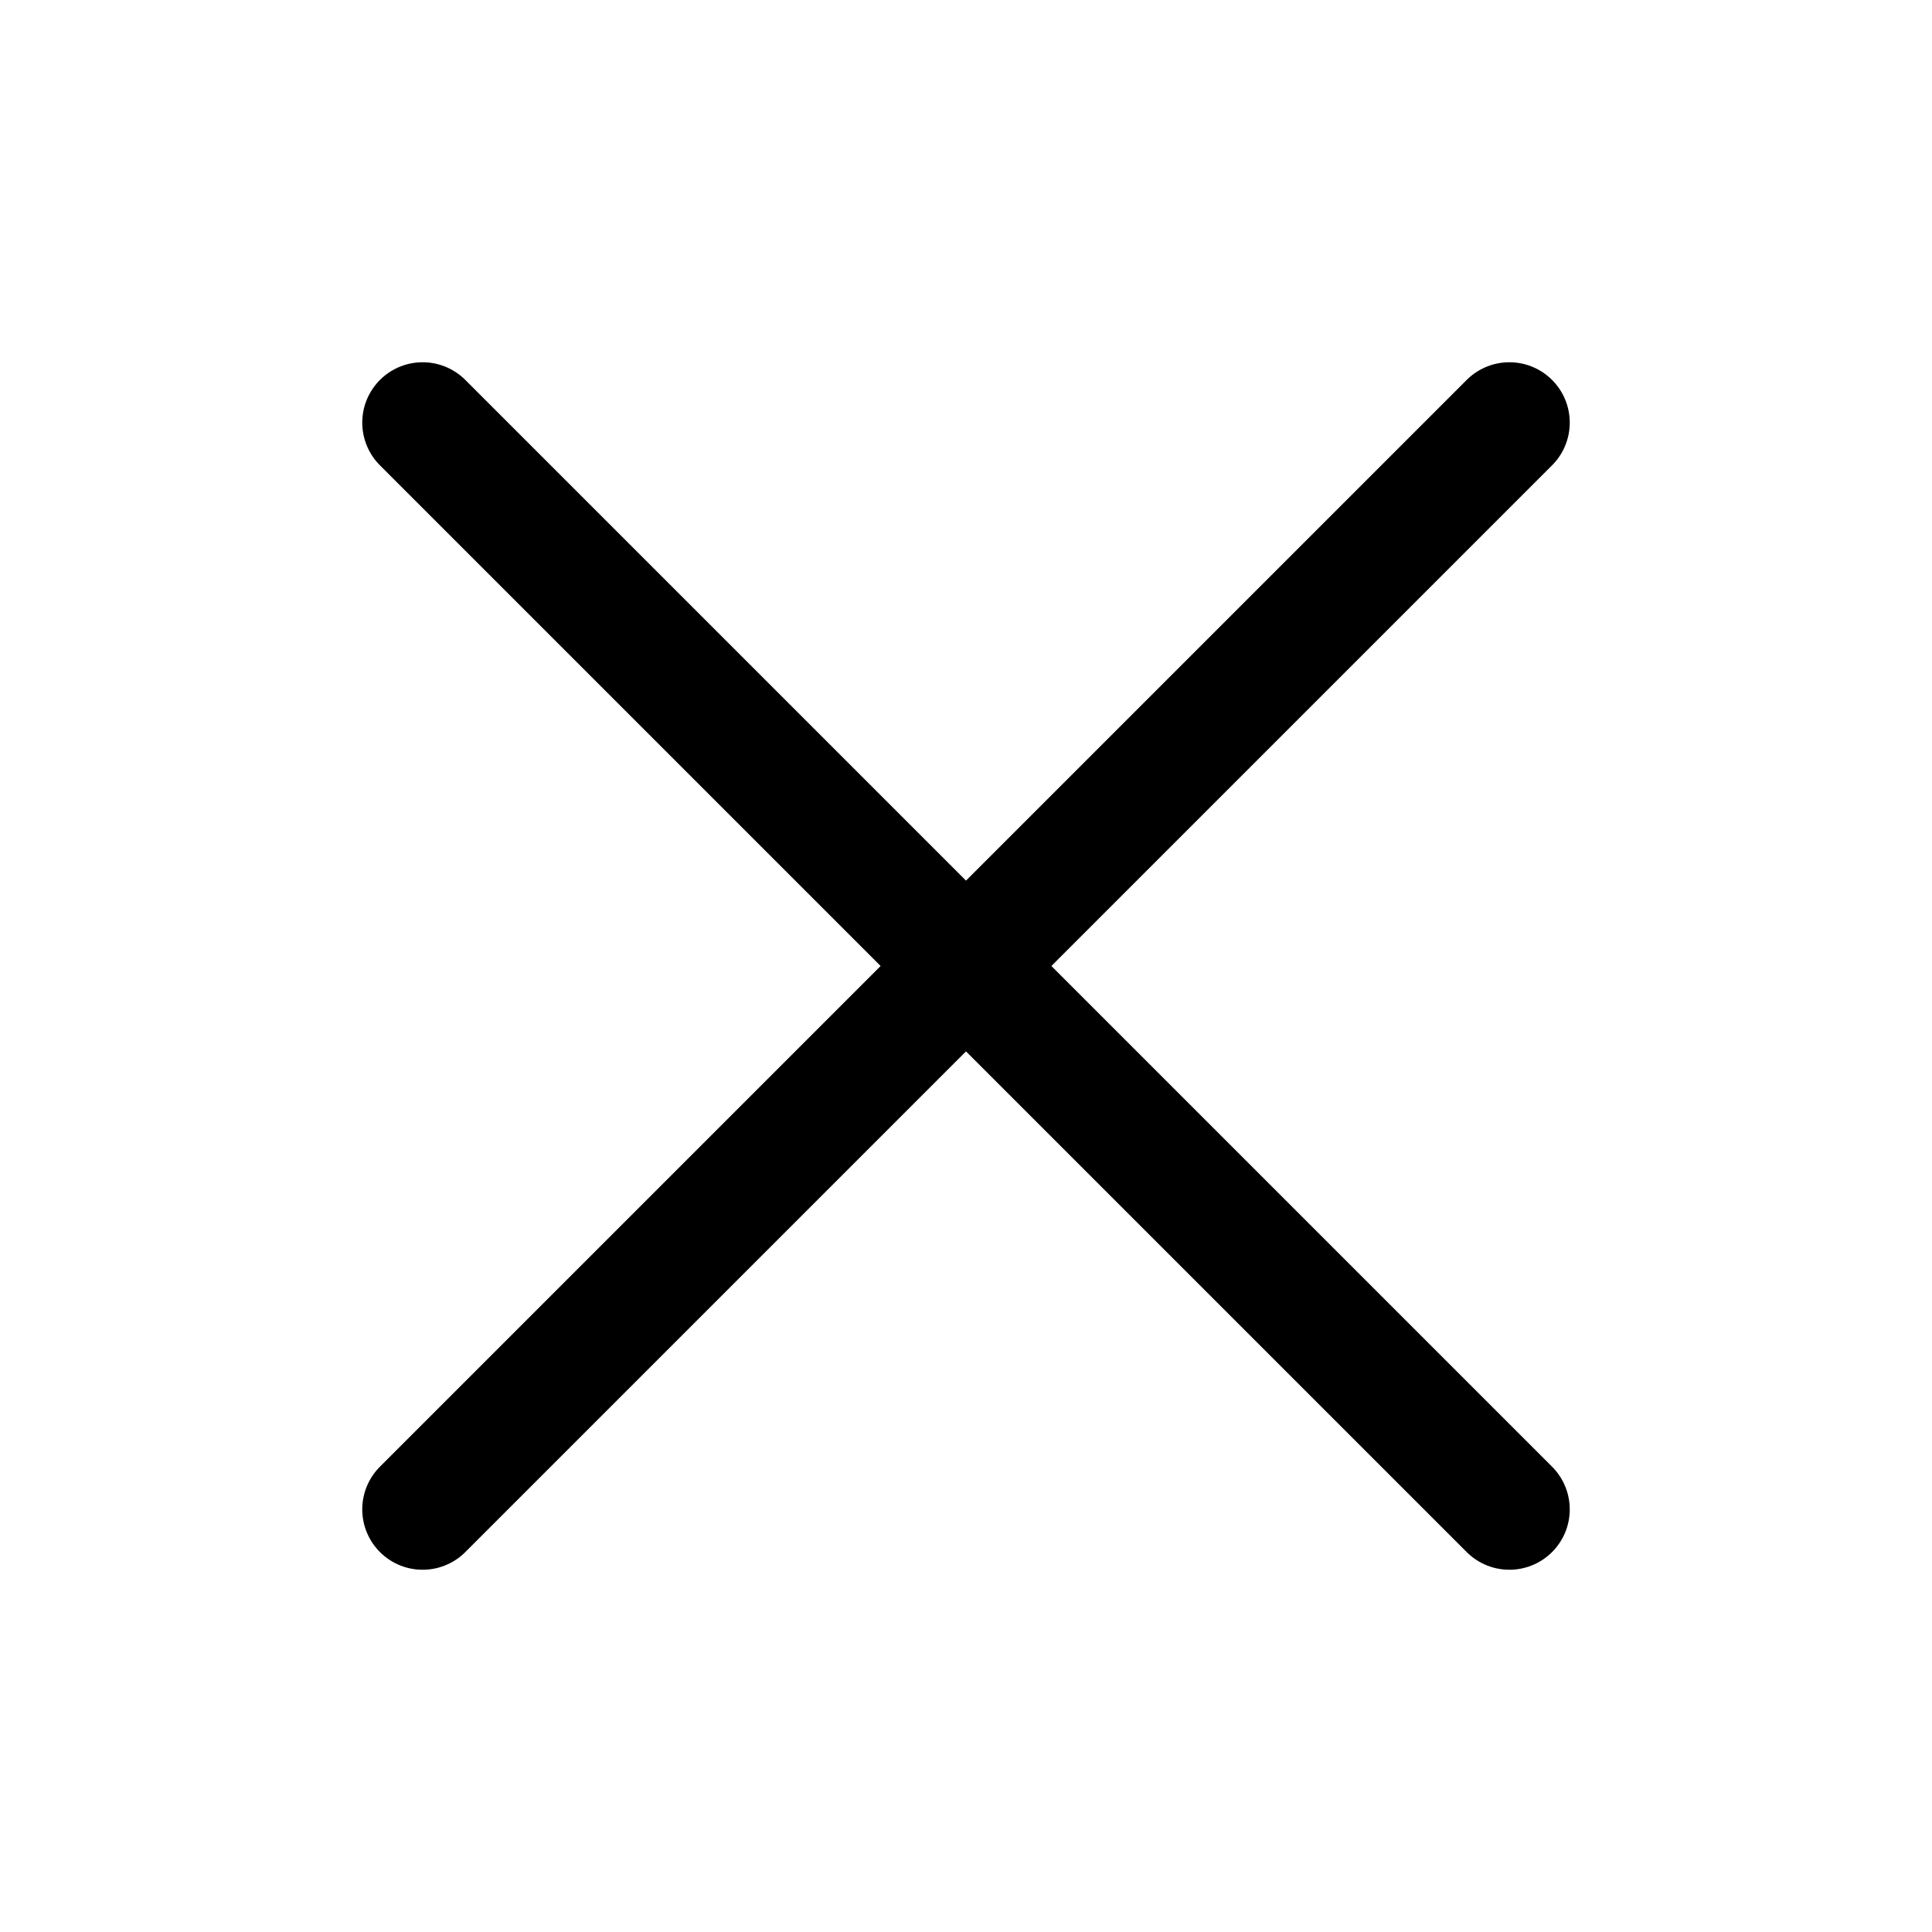
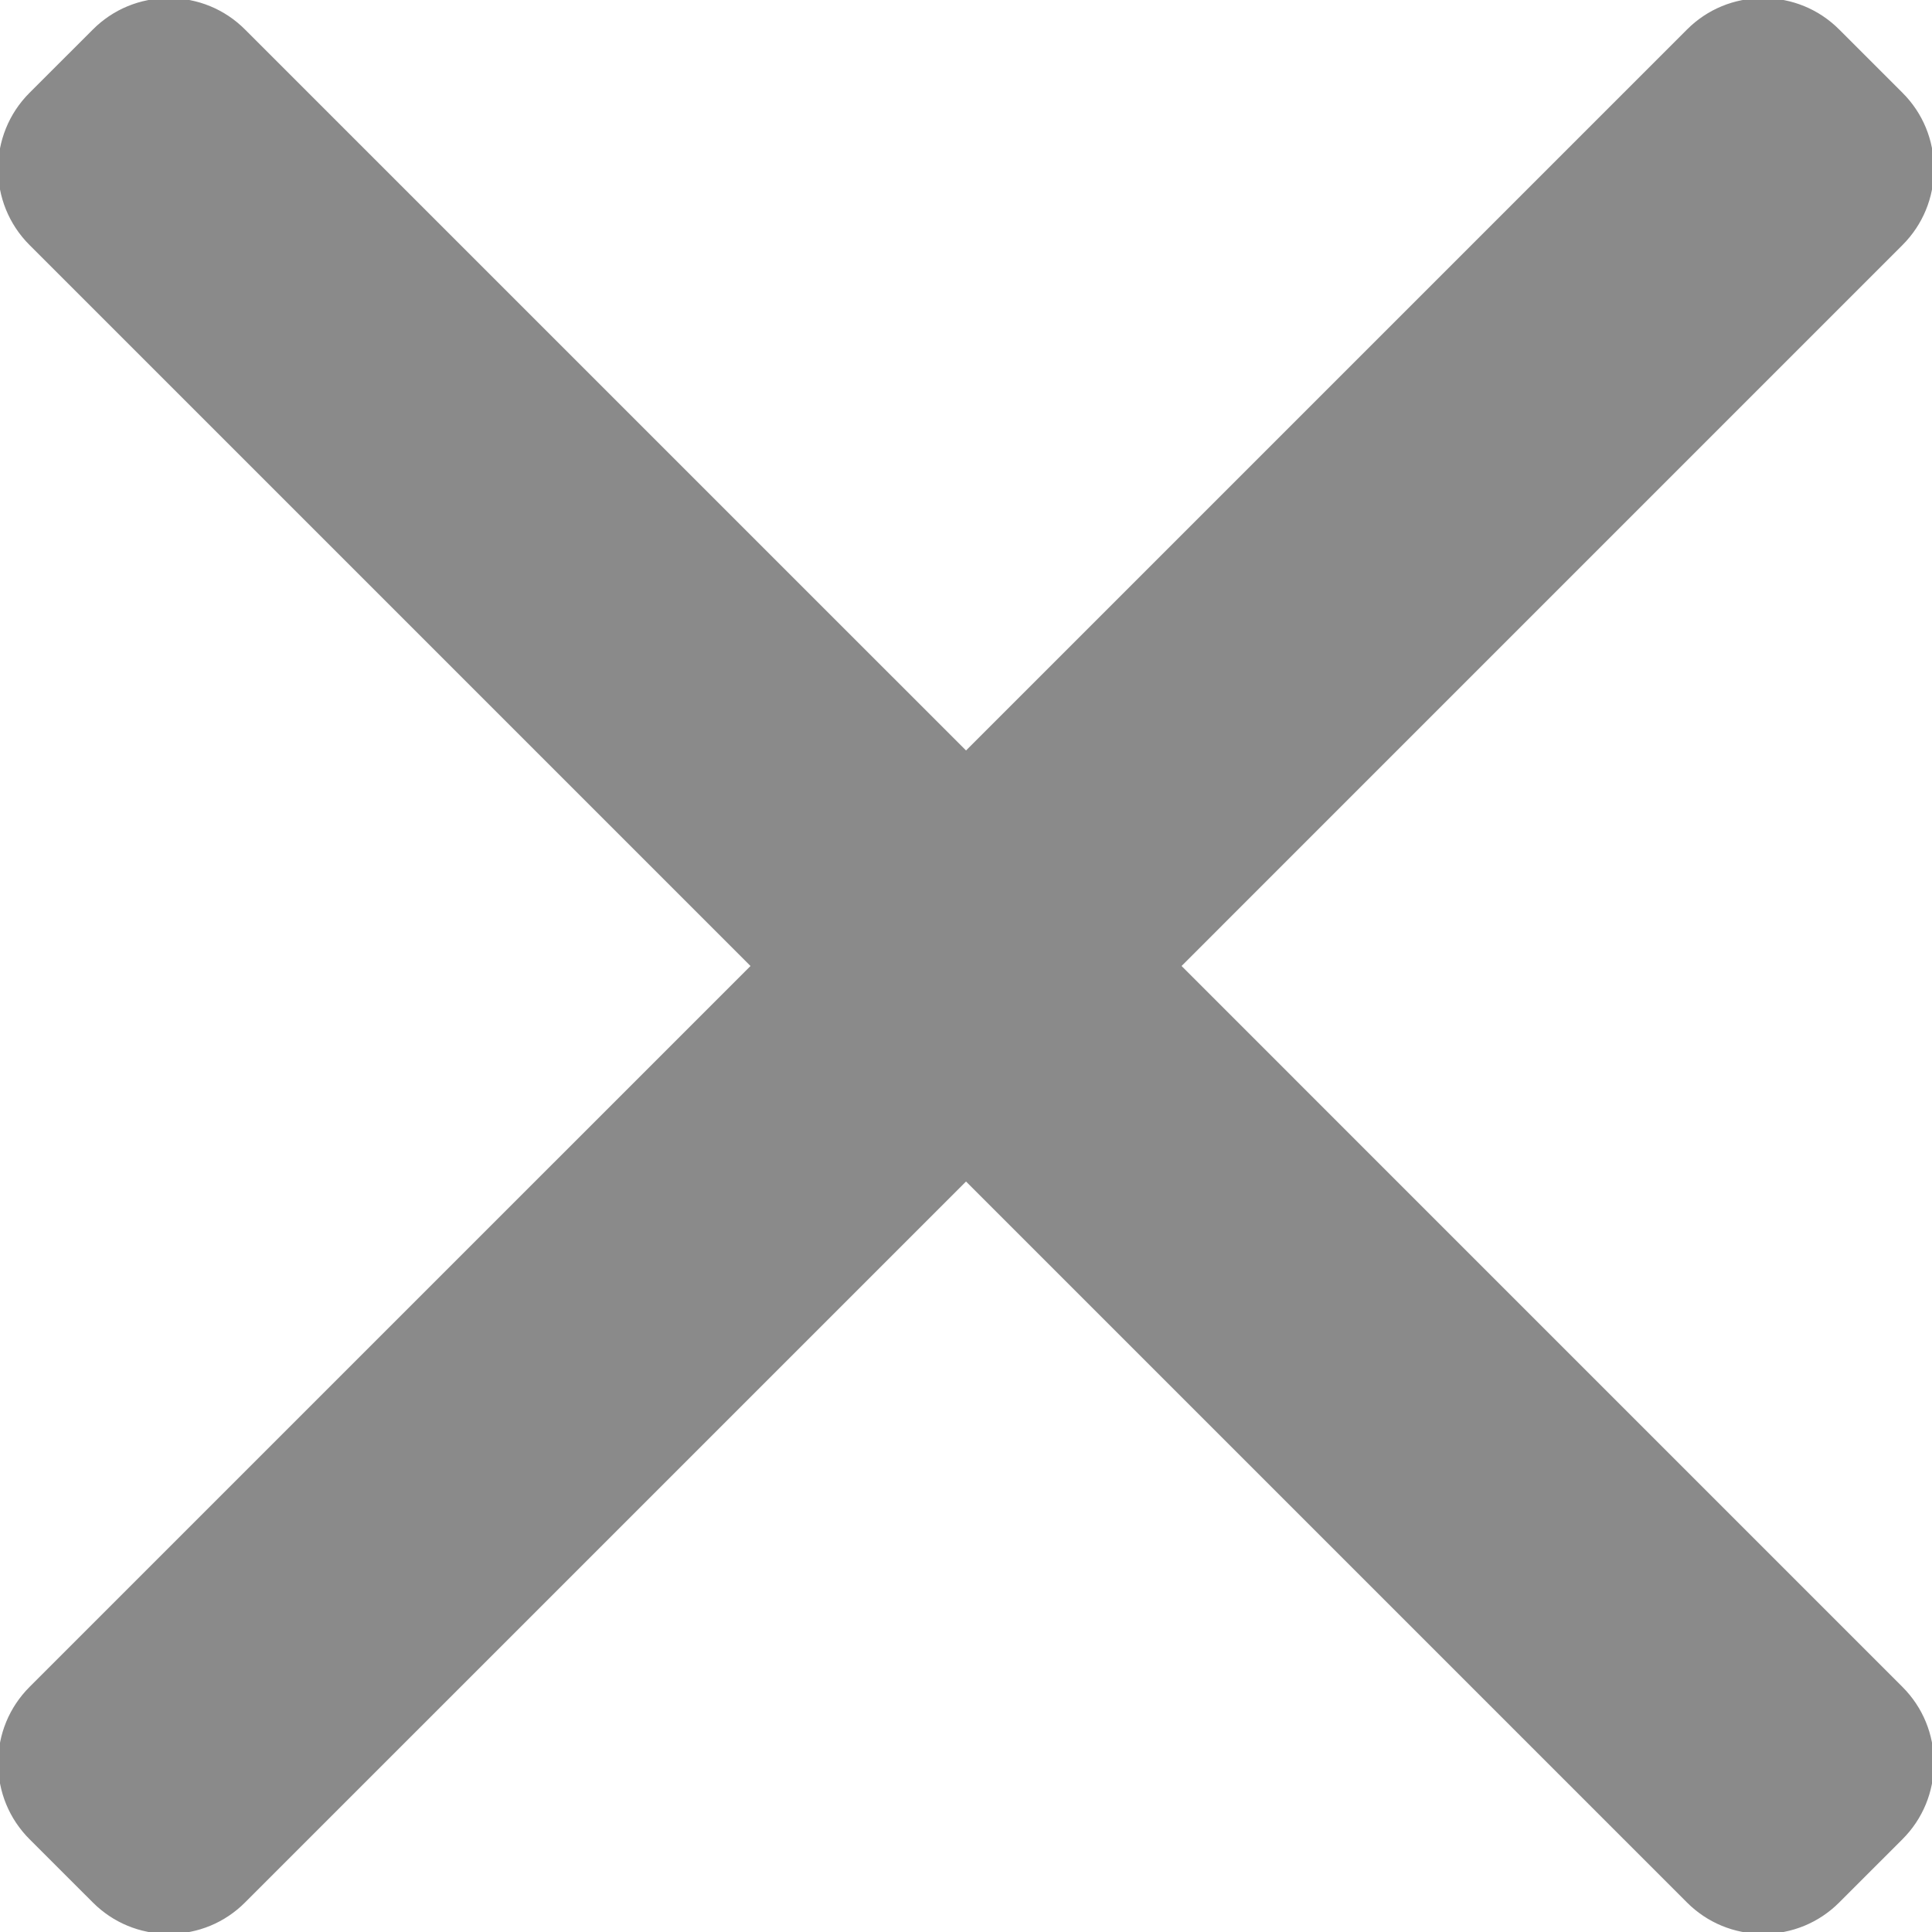
- <svg xmlns="http://www.w3.org/2000/svg" width="800px" height="800px" viewBox="0 0 32 32">
-   <defs>
-     <style>.cls-1{fill:none;stroke:#000000;stroke-linecap:round;stroke-linejoin:round;stroke-width:2px;}</style>
-   </defs>
-   <g id="cross">
-     <line class="cls-1" x1="7" x2="25" y1="7" y2="25" />
-     <line class="cls-1" x1="7" x2="25" y1="25" y2="7" />
+ <svg xmlns="http://www.w3.org/2000/svg" fill="#8a8a8a" height="800px" width="800px" version="1.1" id="Layer_1" viewBox="0 0 492 492" xml:space="preserve" stroke="#8a8a8a">
+   <g id="SVGRepo_bgCarrier" stroke-width="0" />
+   <g id="SVGRepo_tracerCarrier" stroke-linecap="round" stroke-linejoin="round" />
+   <g id="SVGRepo_iconCarrier">
+     <g>
+       <g>
+         <path d="M300.188,246L484.14,62.04c5.06-5.064,7.852-11.82,7.86-19.024c0-7.208-2.792-13.972-7.86-19.028L468.02,7.872 c-5.068-5.076-11.824-7.856-19.036-7.856c-7.2,0-13.956,2.78-19.024,7.856L246.008,191.82L62.048,7.872 c-5.06-5.076-11.82-7.856-19.028-7.856c-7.2,0-13.96,2.78-19.02,7.856L7.872,23.988c-10.496,10.496-10.496,27.568,0,38.052 L191.828,246L7.872,429.952c-5.064,5.072-7.852,11.828-7.852,19.032c0,7.204,2.788,13.96,7.852,19.028l16.124,16.116 c5.06,5.072,11.824,7.856,19.02,7.856c7.208,0,13.968-2.784,19.028-7.856l183.96-183.952l183.952,183.952 c5.068,5.072,11.824,7.856,19.024,7.856h0.008c7.204,0,13.96-2.784,19.028-7.856l16.12-16.116 c5.06-5.064,7.852-11.824,7.852-19.028c0-7.204-2.792-13.96-7.852-19.028L300.188,246z" />
+       </g>
+     </g>
  </g>
</svg>
